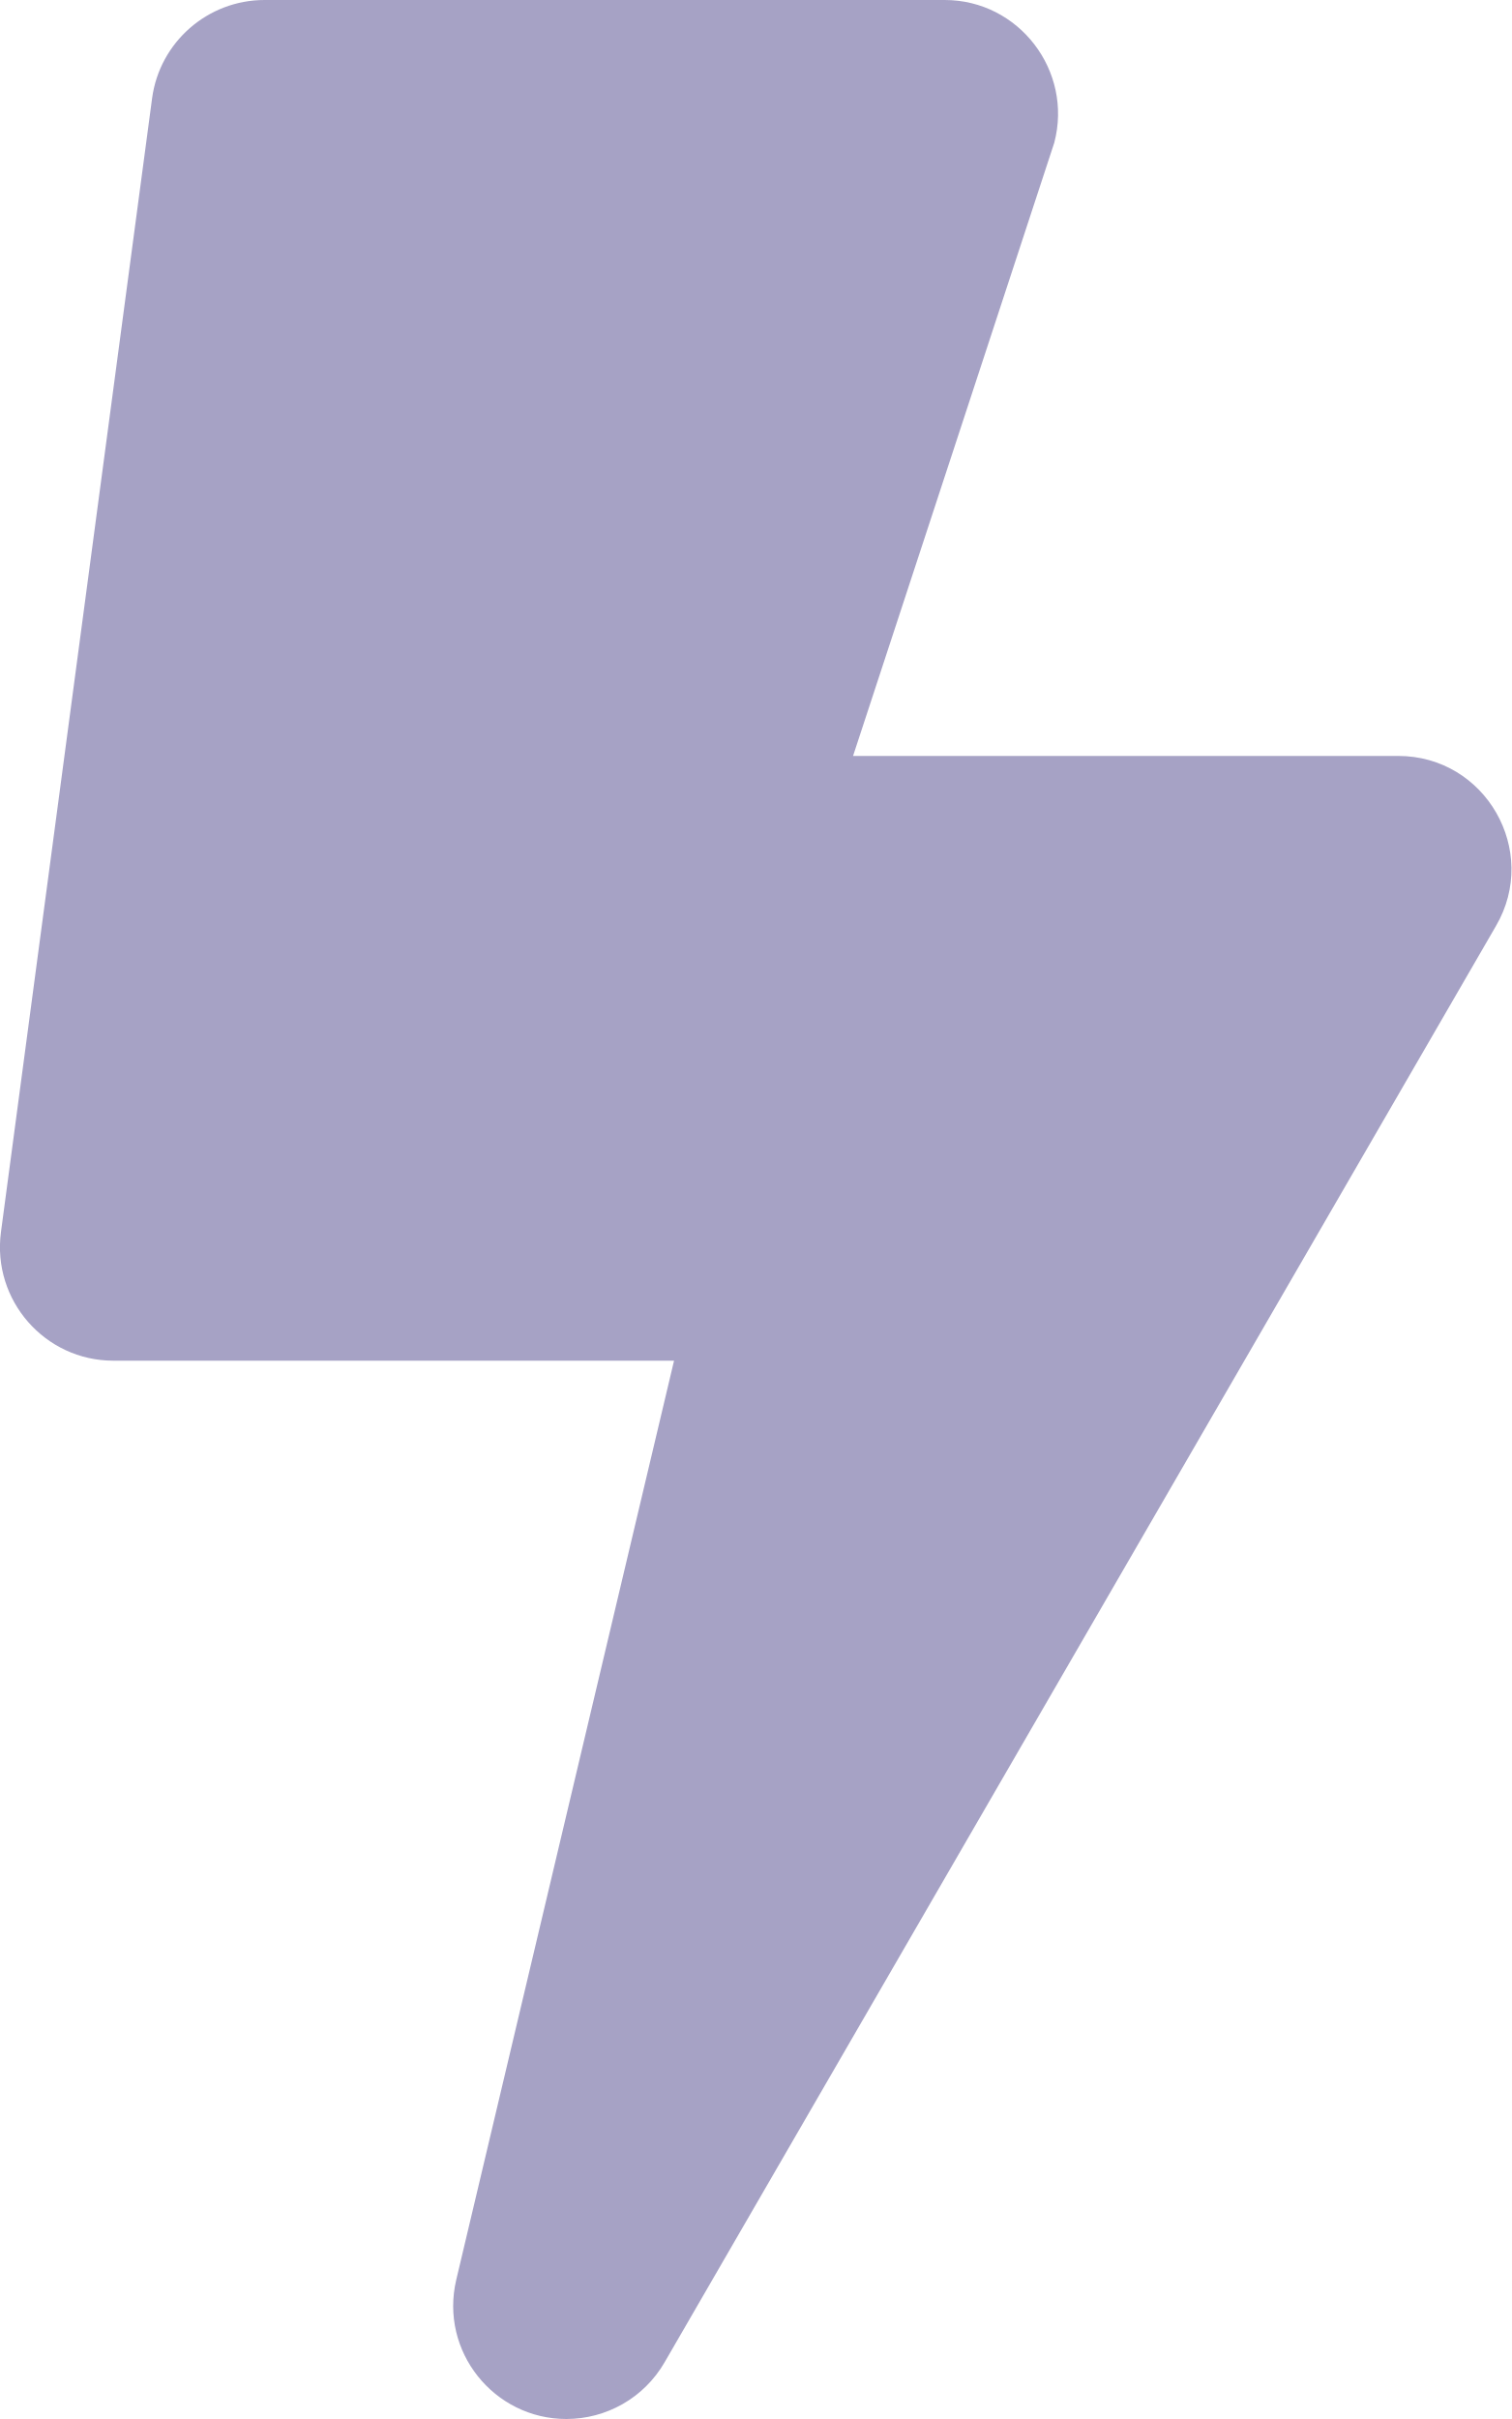
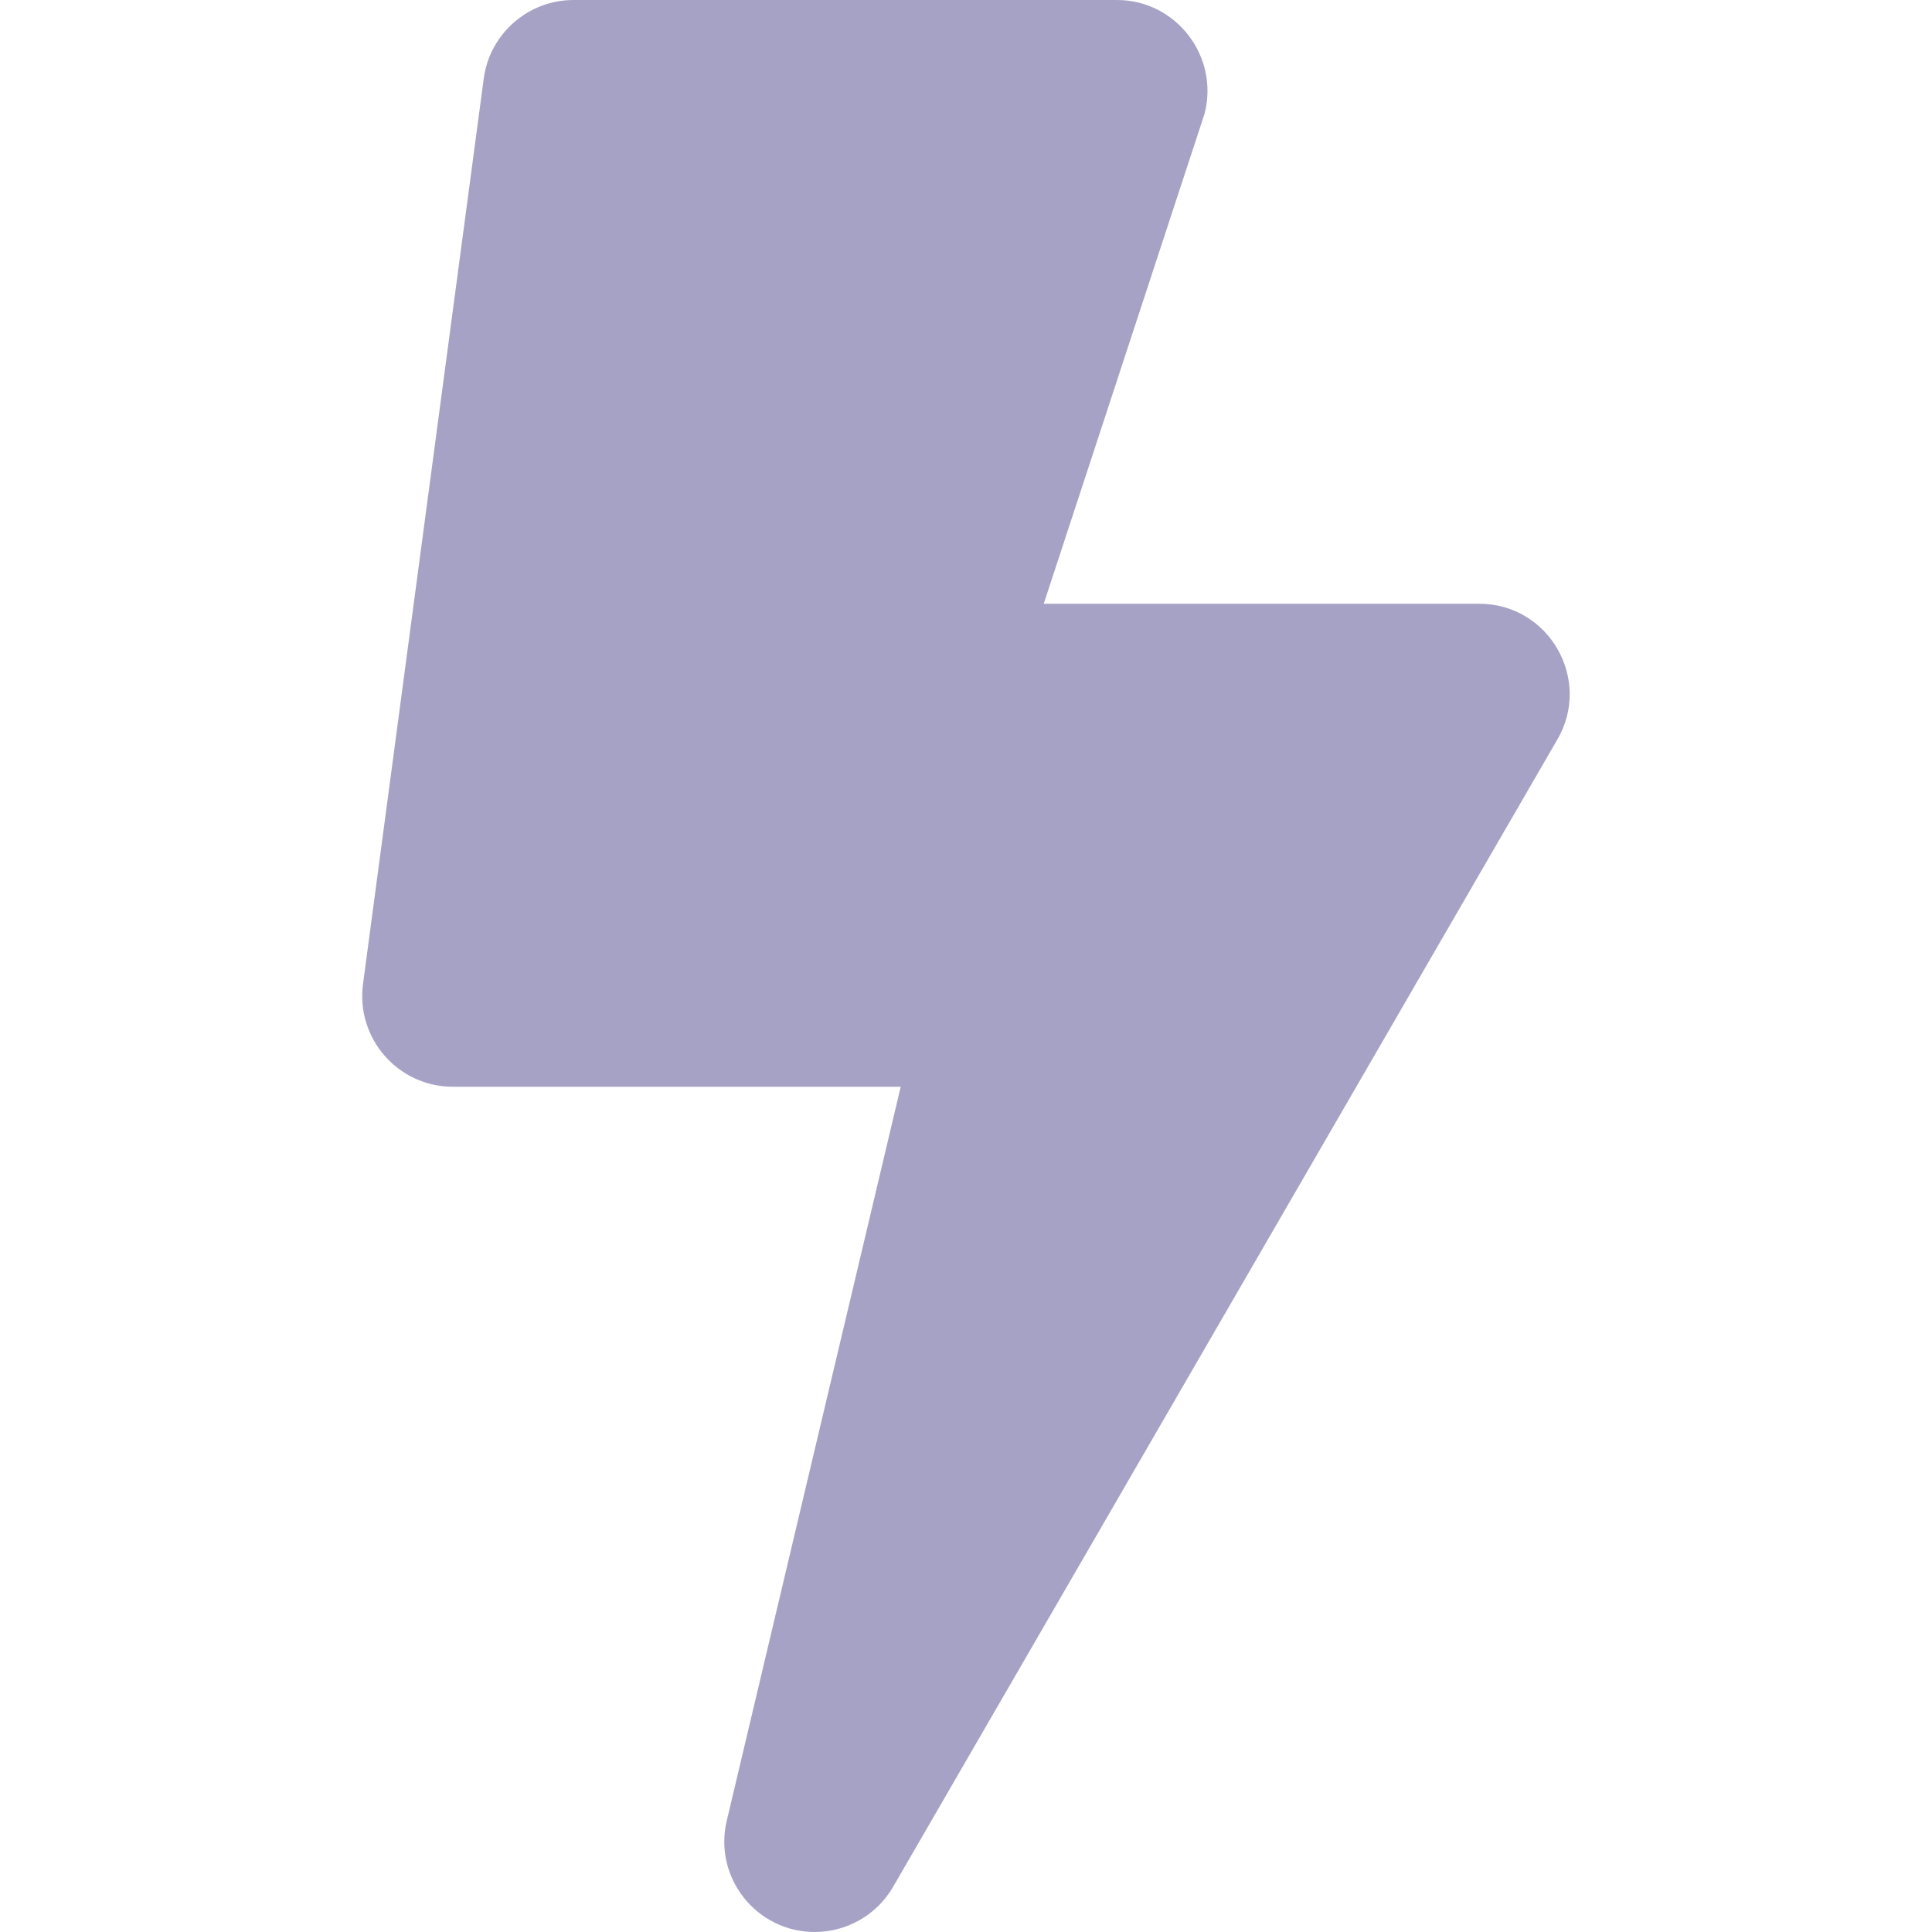
- <svg xmlns="http://www.w3.org/2000/svg" aria-hidden="true" focusable="false" data-prefix="fas" data-icon="bolt" class="svg-inline--fa fa-bolt fa-w-10" role="img" viewBox="0 0 320 512">
+ <svg xmlns="http://www.w3.org/2000/svg" aria-hidden="true" width="54px" height="54px" focusable="false" data-prefix="fas" data-icon="bolt" class="svg-inline--fa fa-bolt fa-w-10" role="img" viewBox="0 0 320 512">
  <path fill="#a6a2c5" d="M296 160H180.6l42.6-129.8C227.2 15 215.7 0 200 0H56C44 0 33.8 8.9 32.2 20.8l-32 240C-1.7 275.2 9.5 288 24 288h118.7L96.6 482.5c-3.6 15.2 8 29.5 23.3 29.5 8.4 0 16.4-4.4 20.8-12l176-304c9.3-15.9-2.2-36-20.7-36z" />
</svg>
